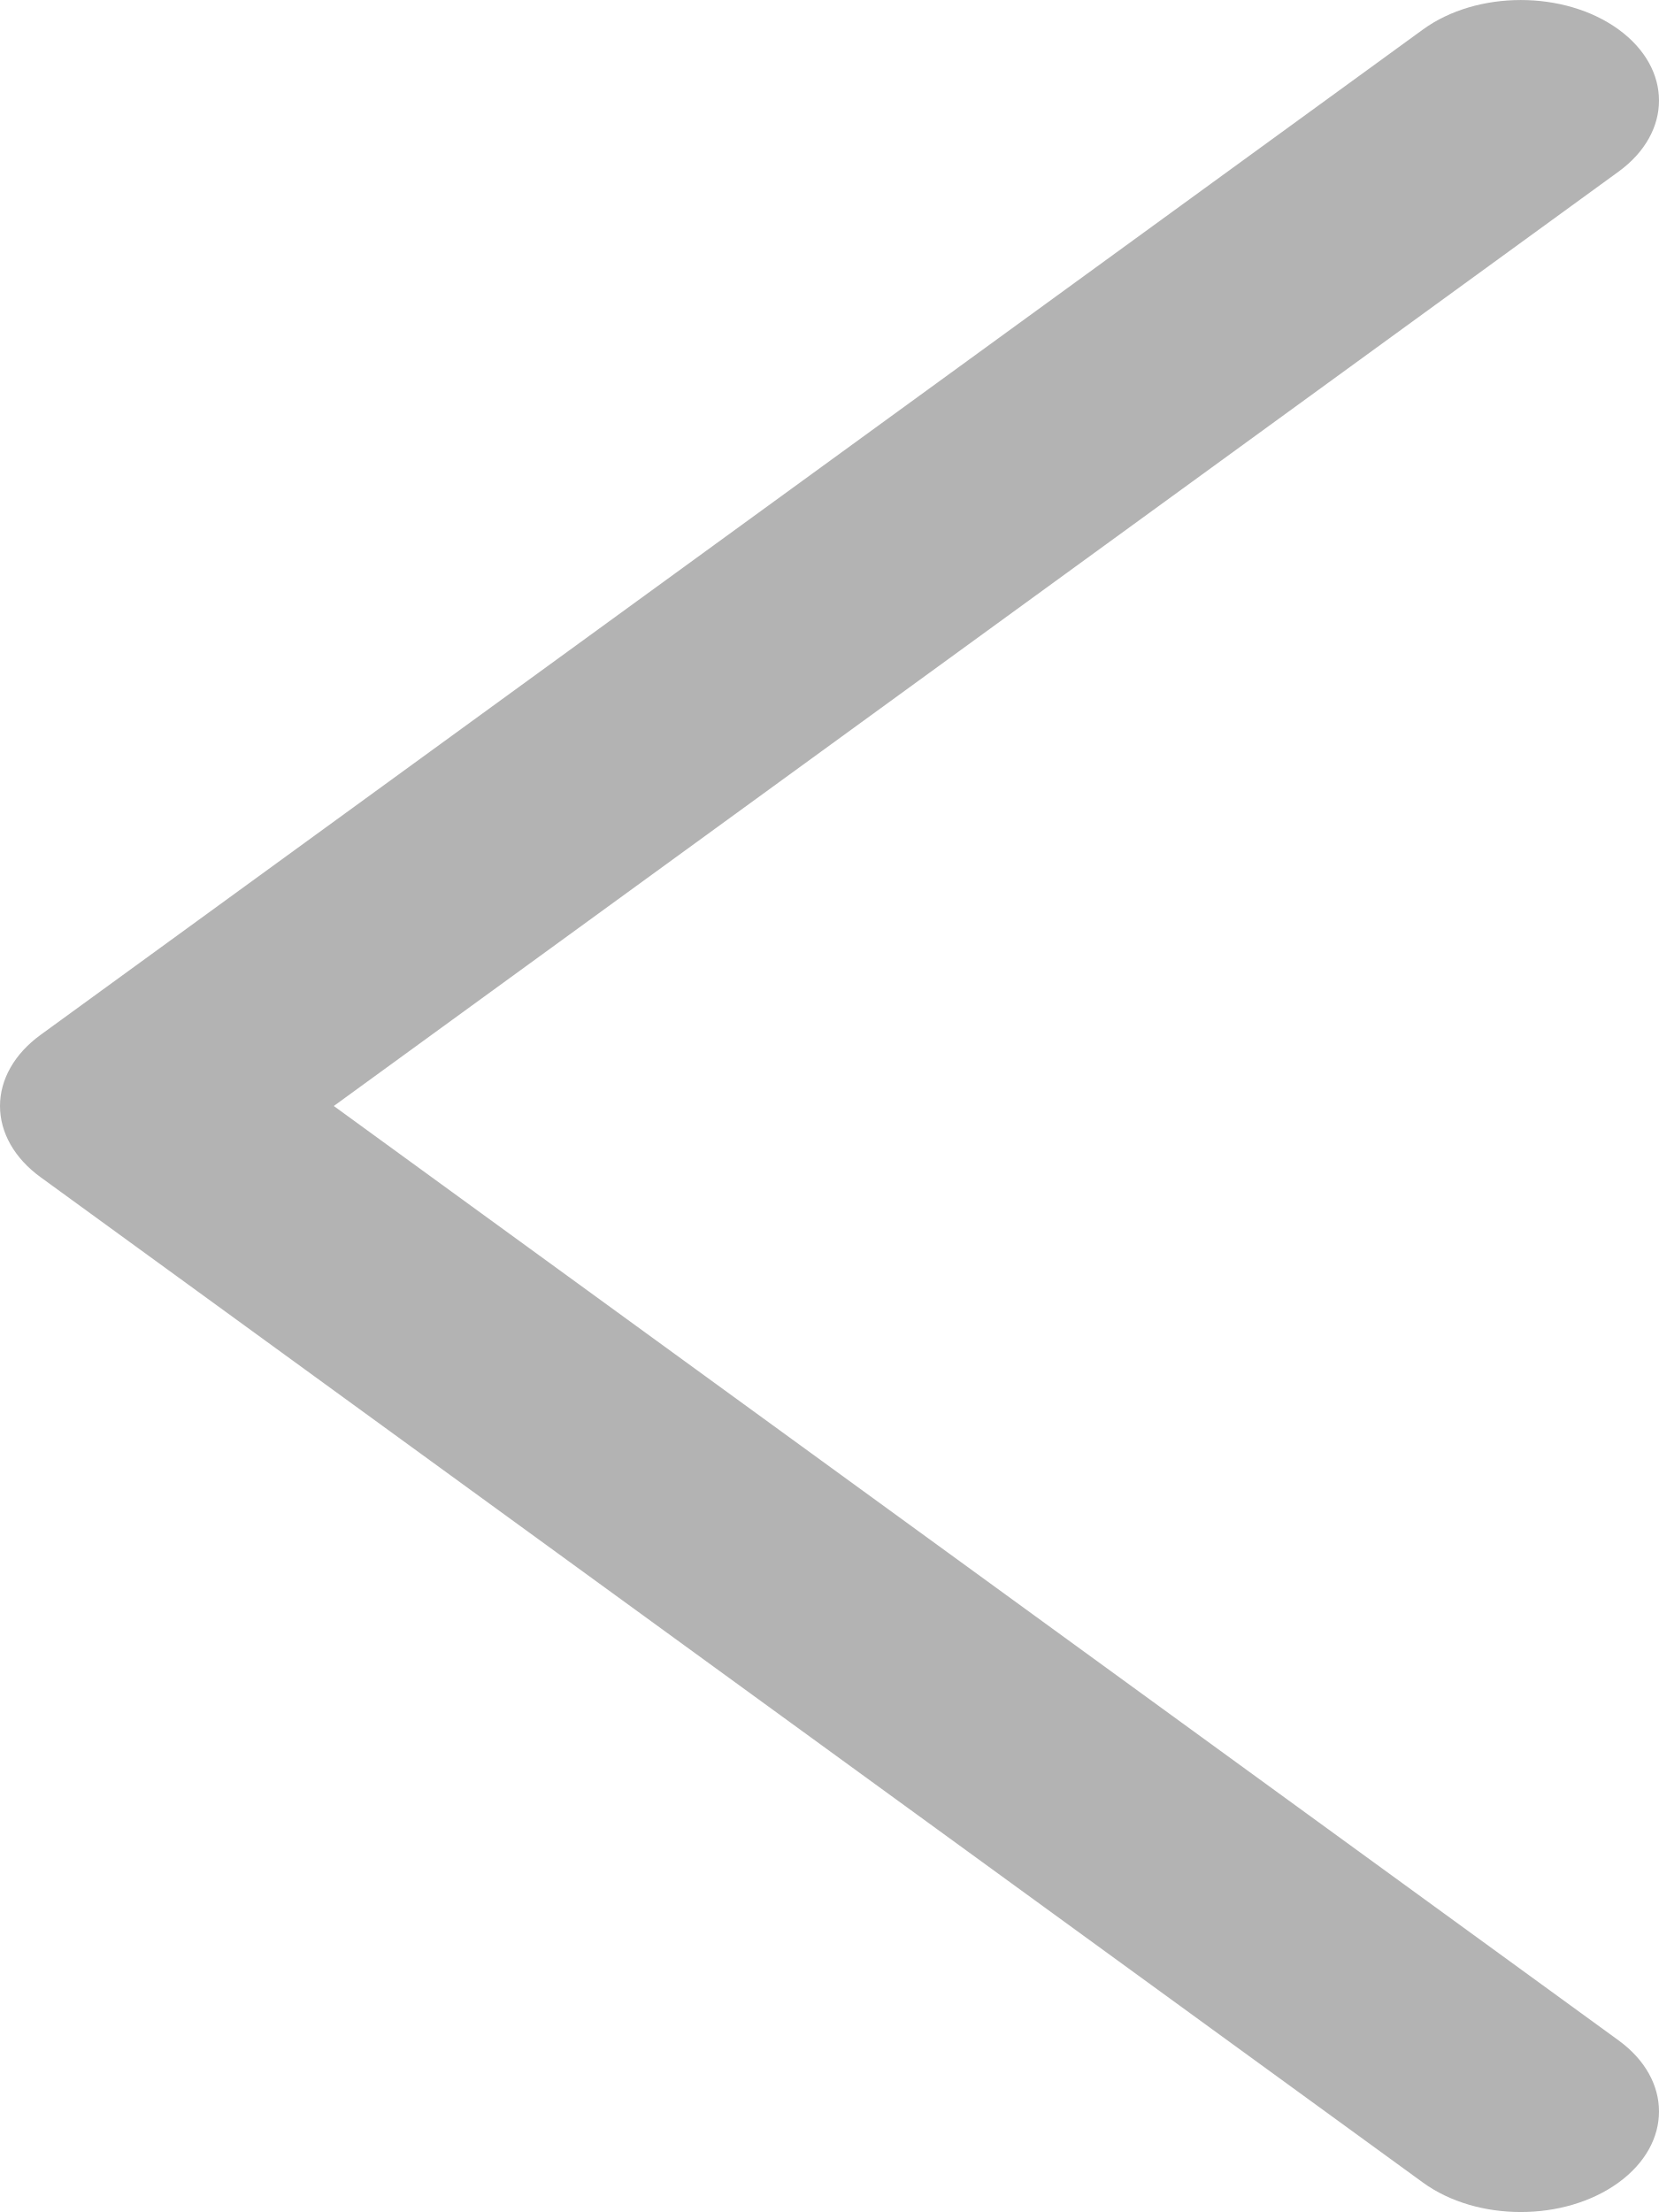
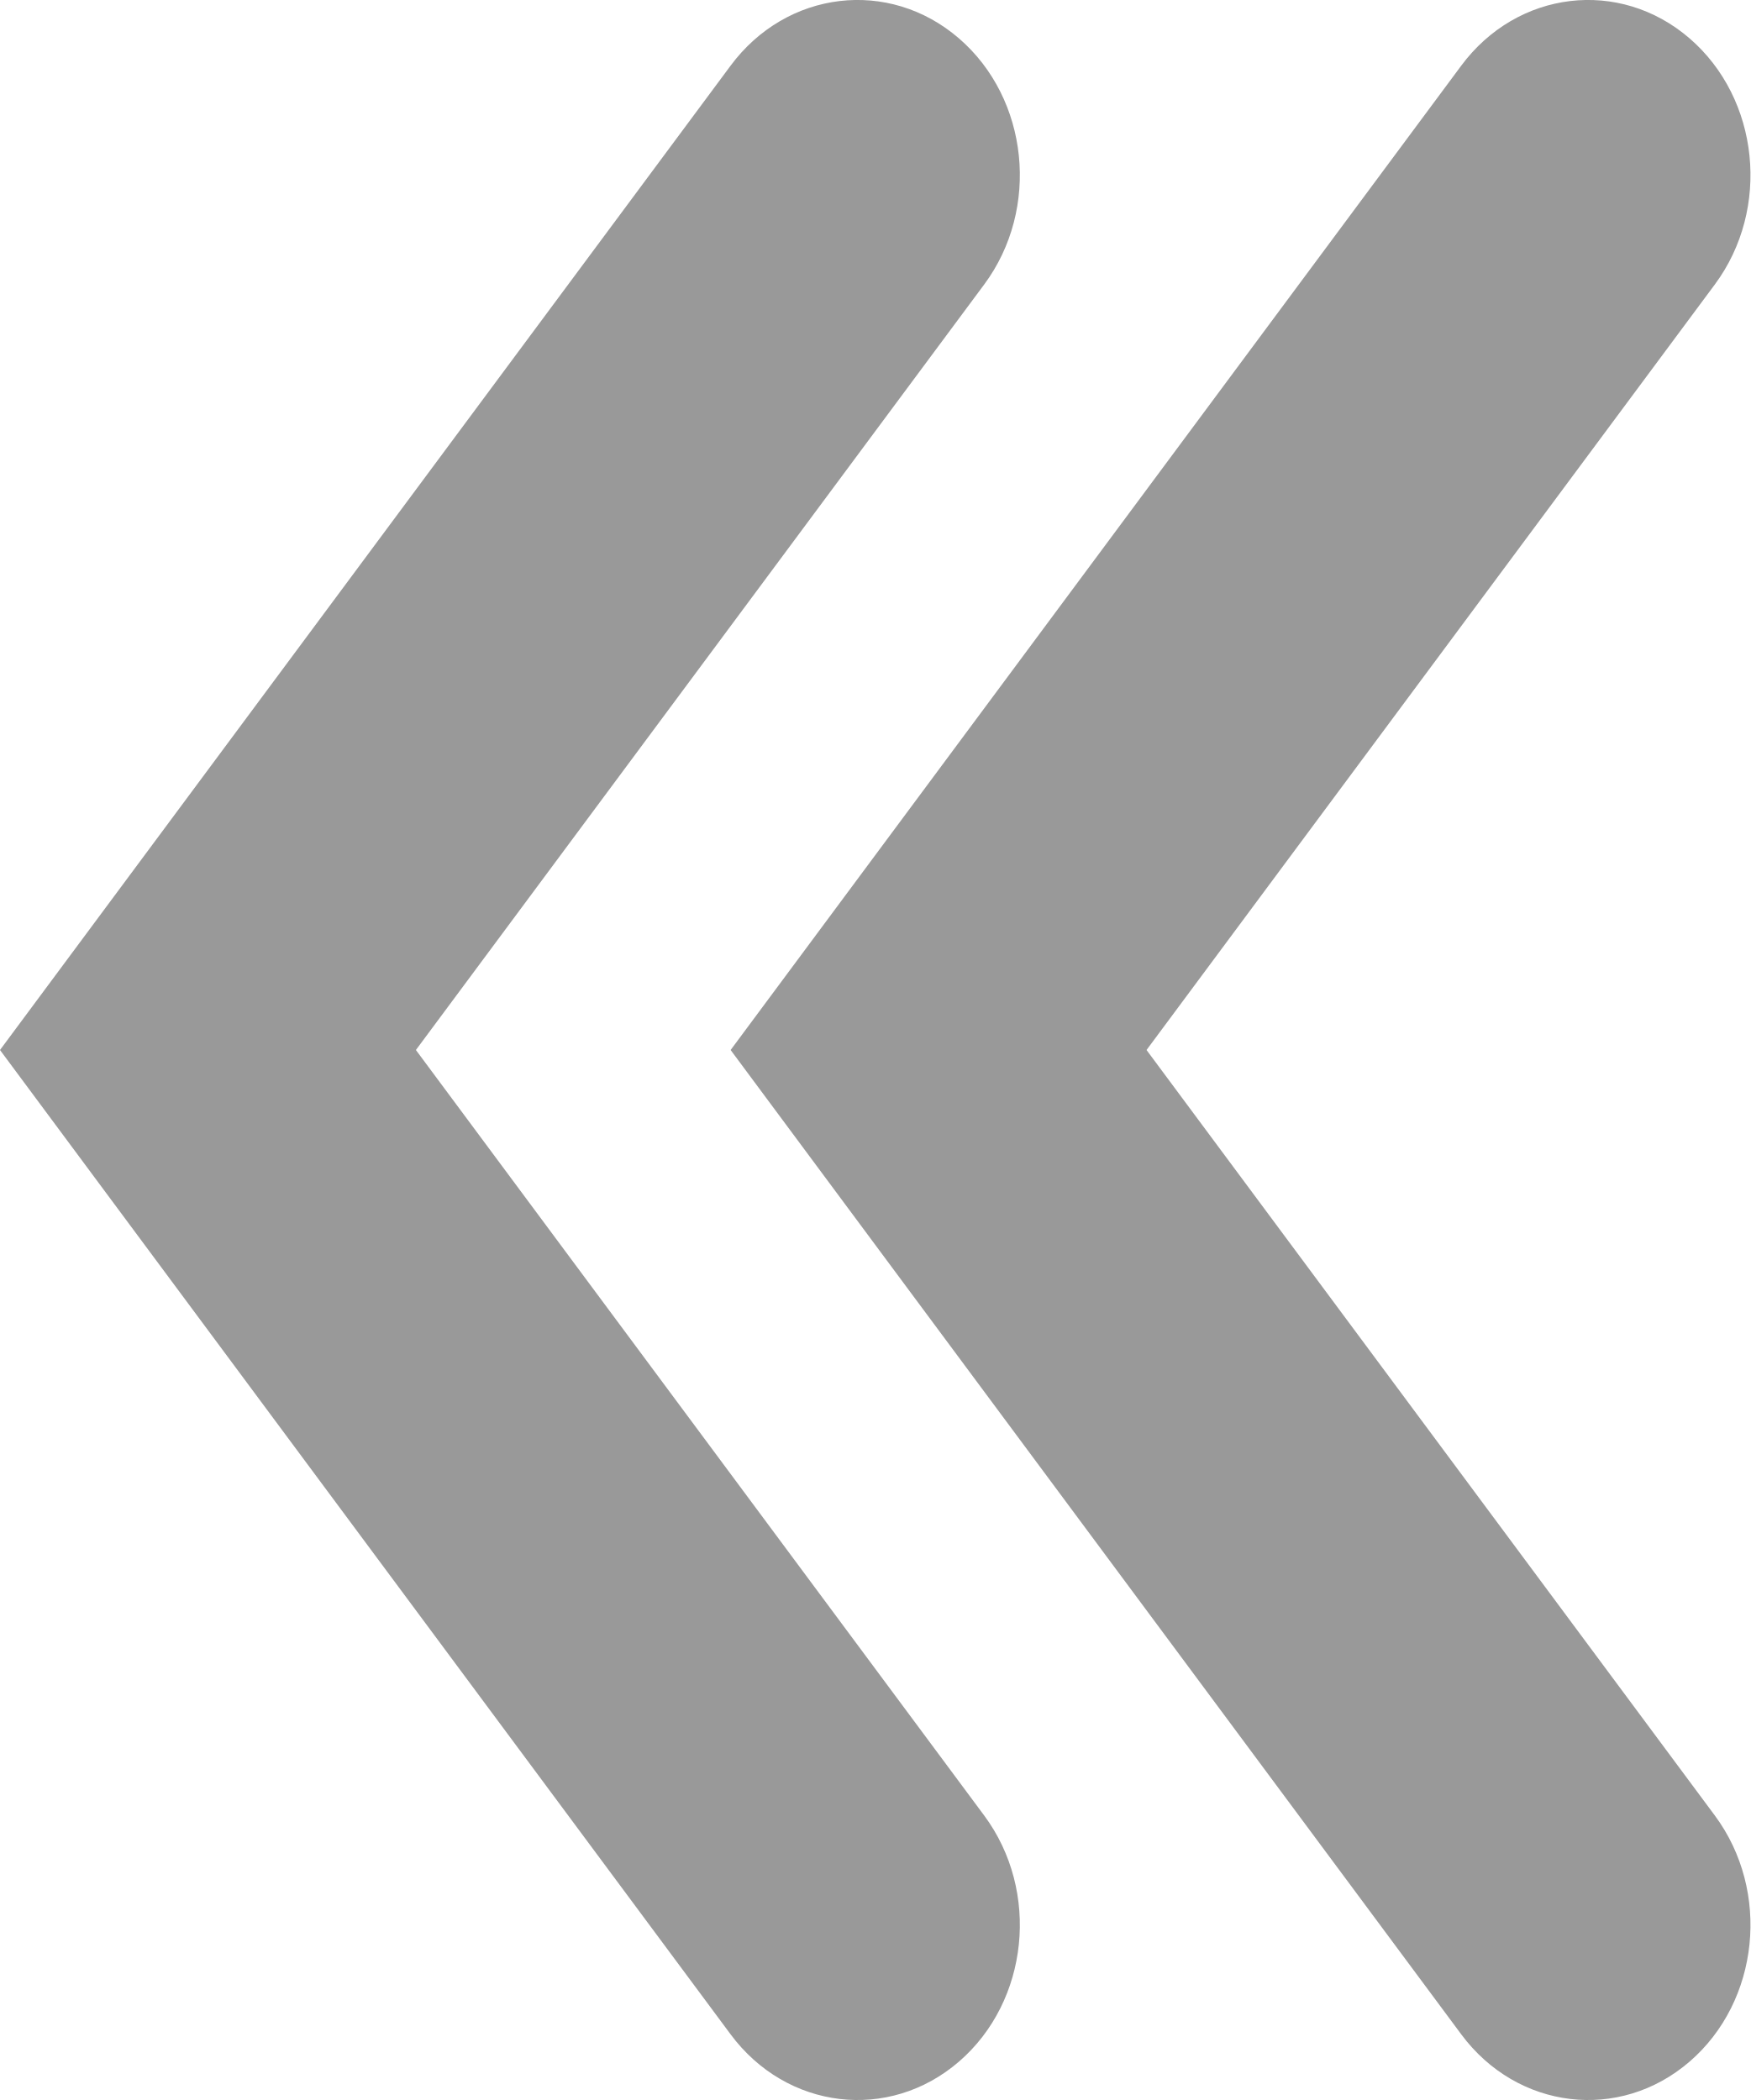
- <svg xmlns="http://www.w3.org/2000/svg" width="30" height="40" viewBox="0 0 30 40" fill="none">
-   <path d="M25.732 0.533L0.732 18.715C0.263 19.056 0 19.518 0 20C0 20.483 0.263 20.945 0.732 21.286L25.732 39.468C26.709 40.178 28.291 40.178 29.268 39.468C30.244 38.758 30.244 37.606 29.268 36.896L6.036 20L29.268 3.104C29.756 2.749 30 2.283 30 1.818C30 1.353 29.756 0.887 29.268 0.532C28.291 -0.177 26.709 -0.177 25.732 0.533Z" fill="#B3B3B3" />
+ <svg xmlns="http://www.w3.org/2000/svg" width="10" height="12" viewBox="0 0 10 12" fill="none">
+   <path fill-rule="evenodd" clip-rule="evenodd" d="M5.478 0.219C5.878 0.564 5.943 1.193 5.623 1.625L2.376 6L5.623 10.375C5.943 10.807 5.878 11.436 5.478 11.781C5.078 12.126 4.494 12.056 4.174 11.625L0 6L4.174 0.375C4.494 -0.056 5.078 -0.126 5.478 0.219ZM9.652 0.219C10.052 0.564 10.117 1.193 9.797 1.625L6.55 6L9.797 10.375C10.117 10.807 10.052 11.436 9.652 11.781C9.252 12.126 8.668 12.056 8.348 11.625L4.174 6L8.348 0.375C8.668 -0.056 9.252 -0.126 9.652 0.219Z" fill="#999999" />
</svg>
